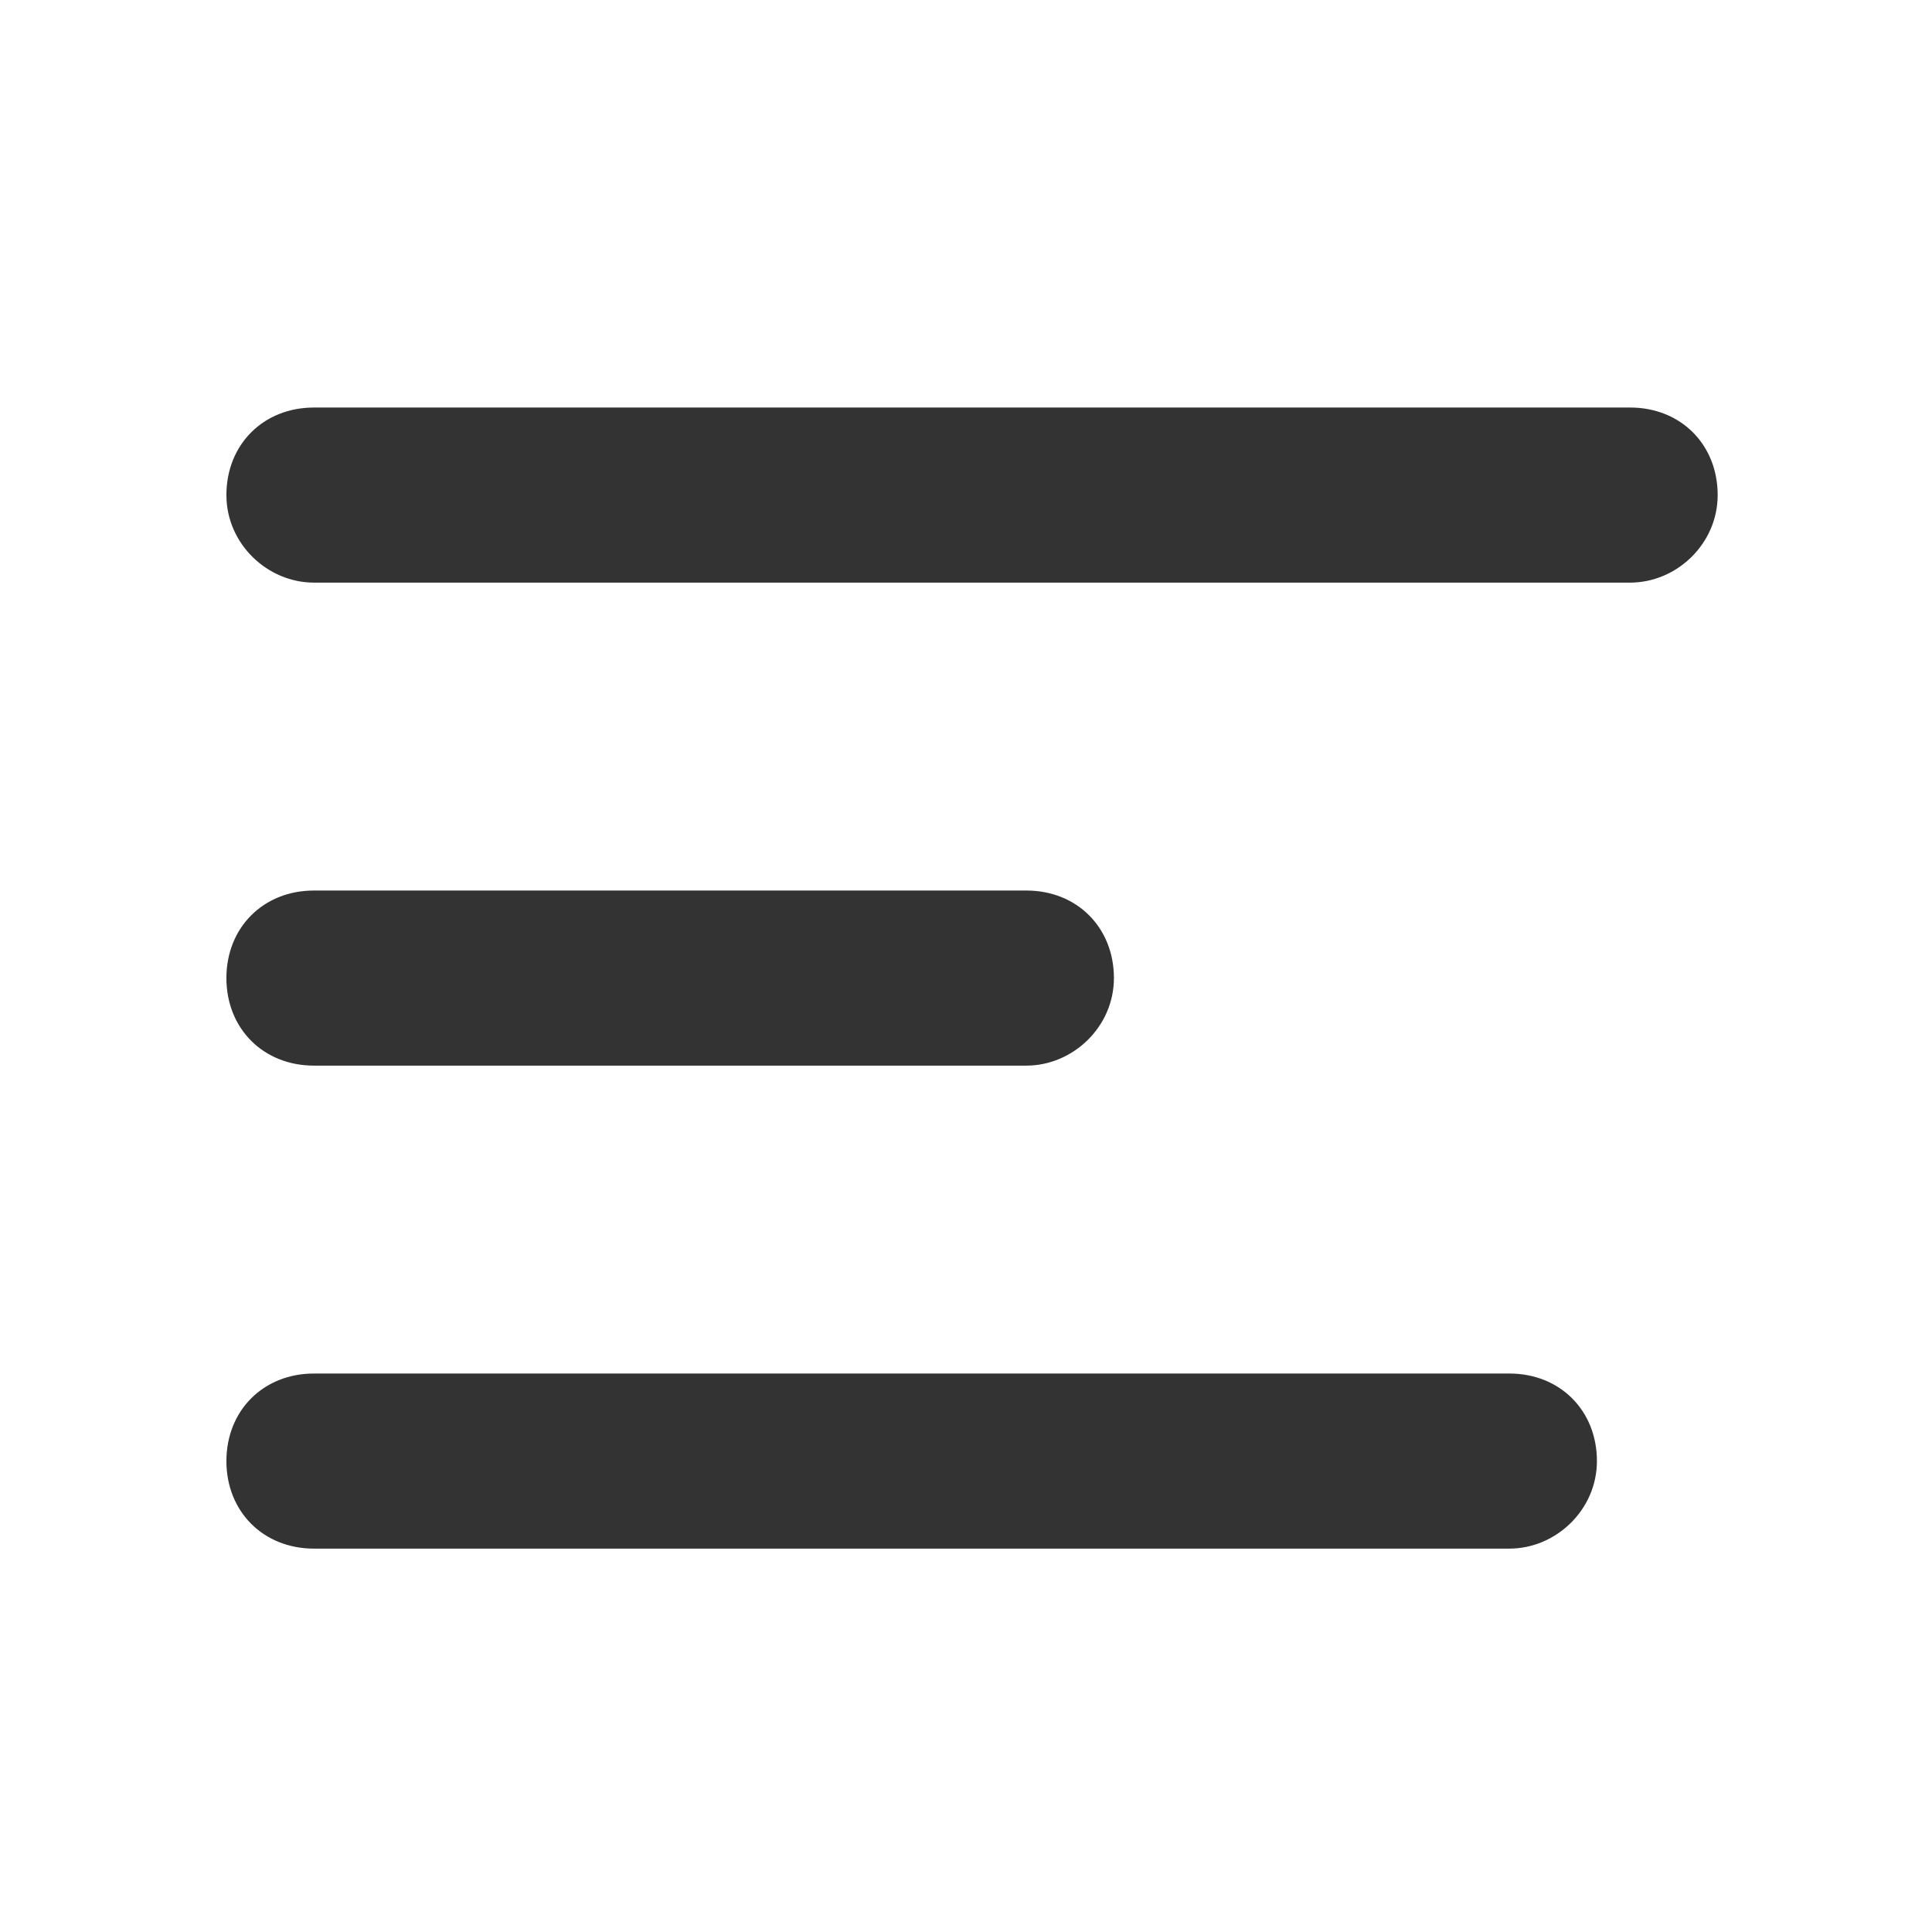
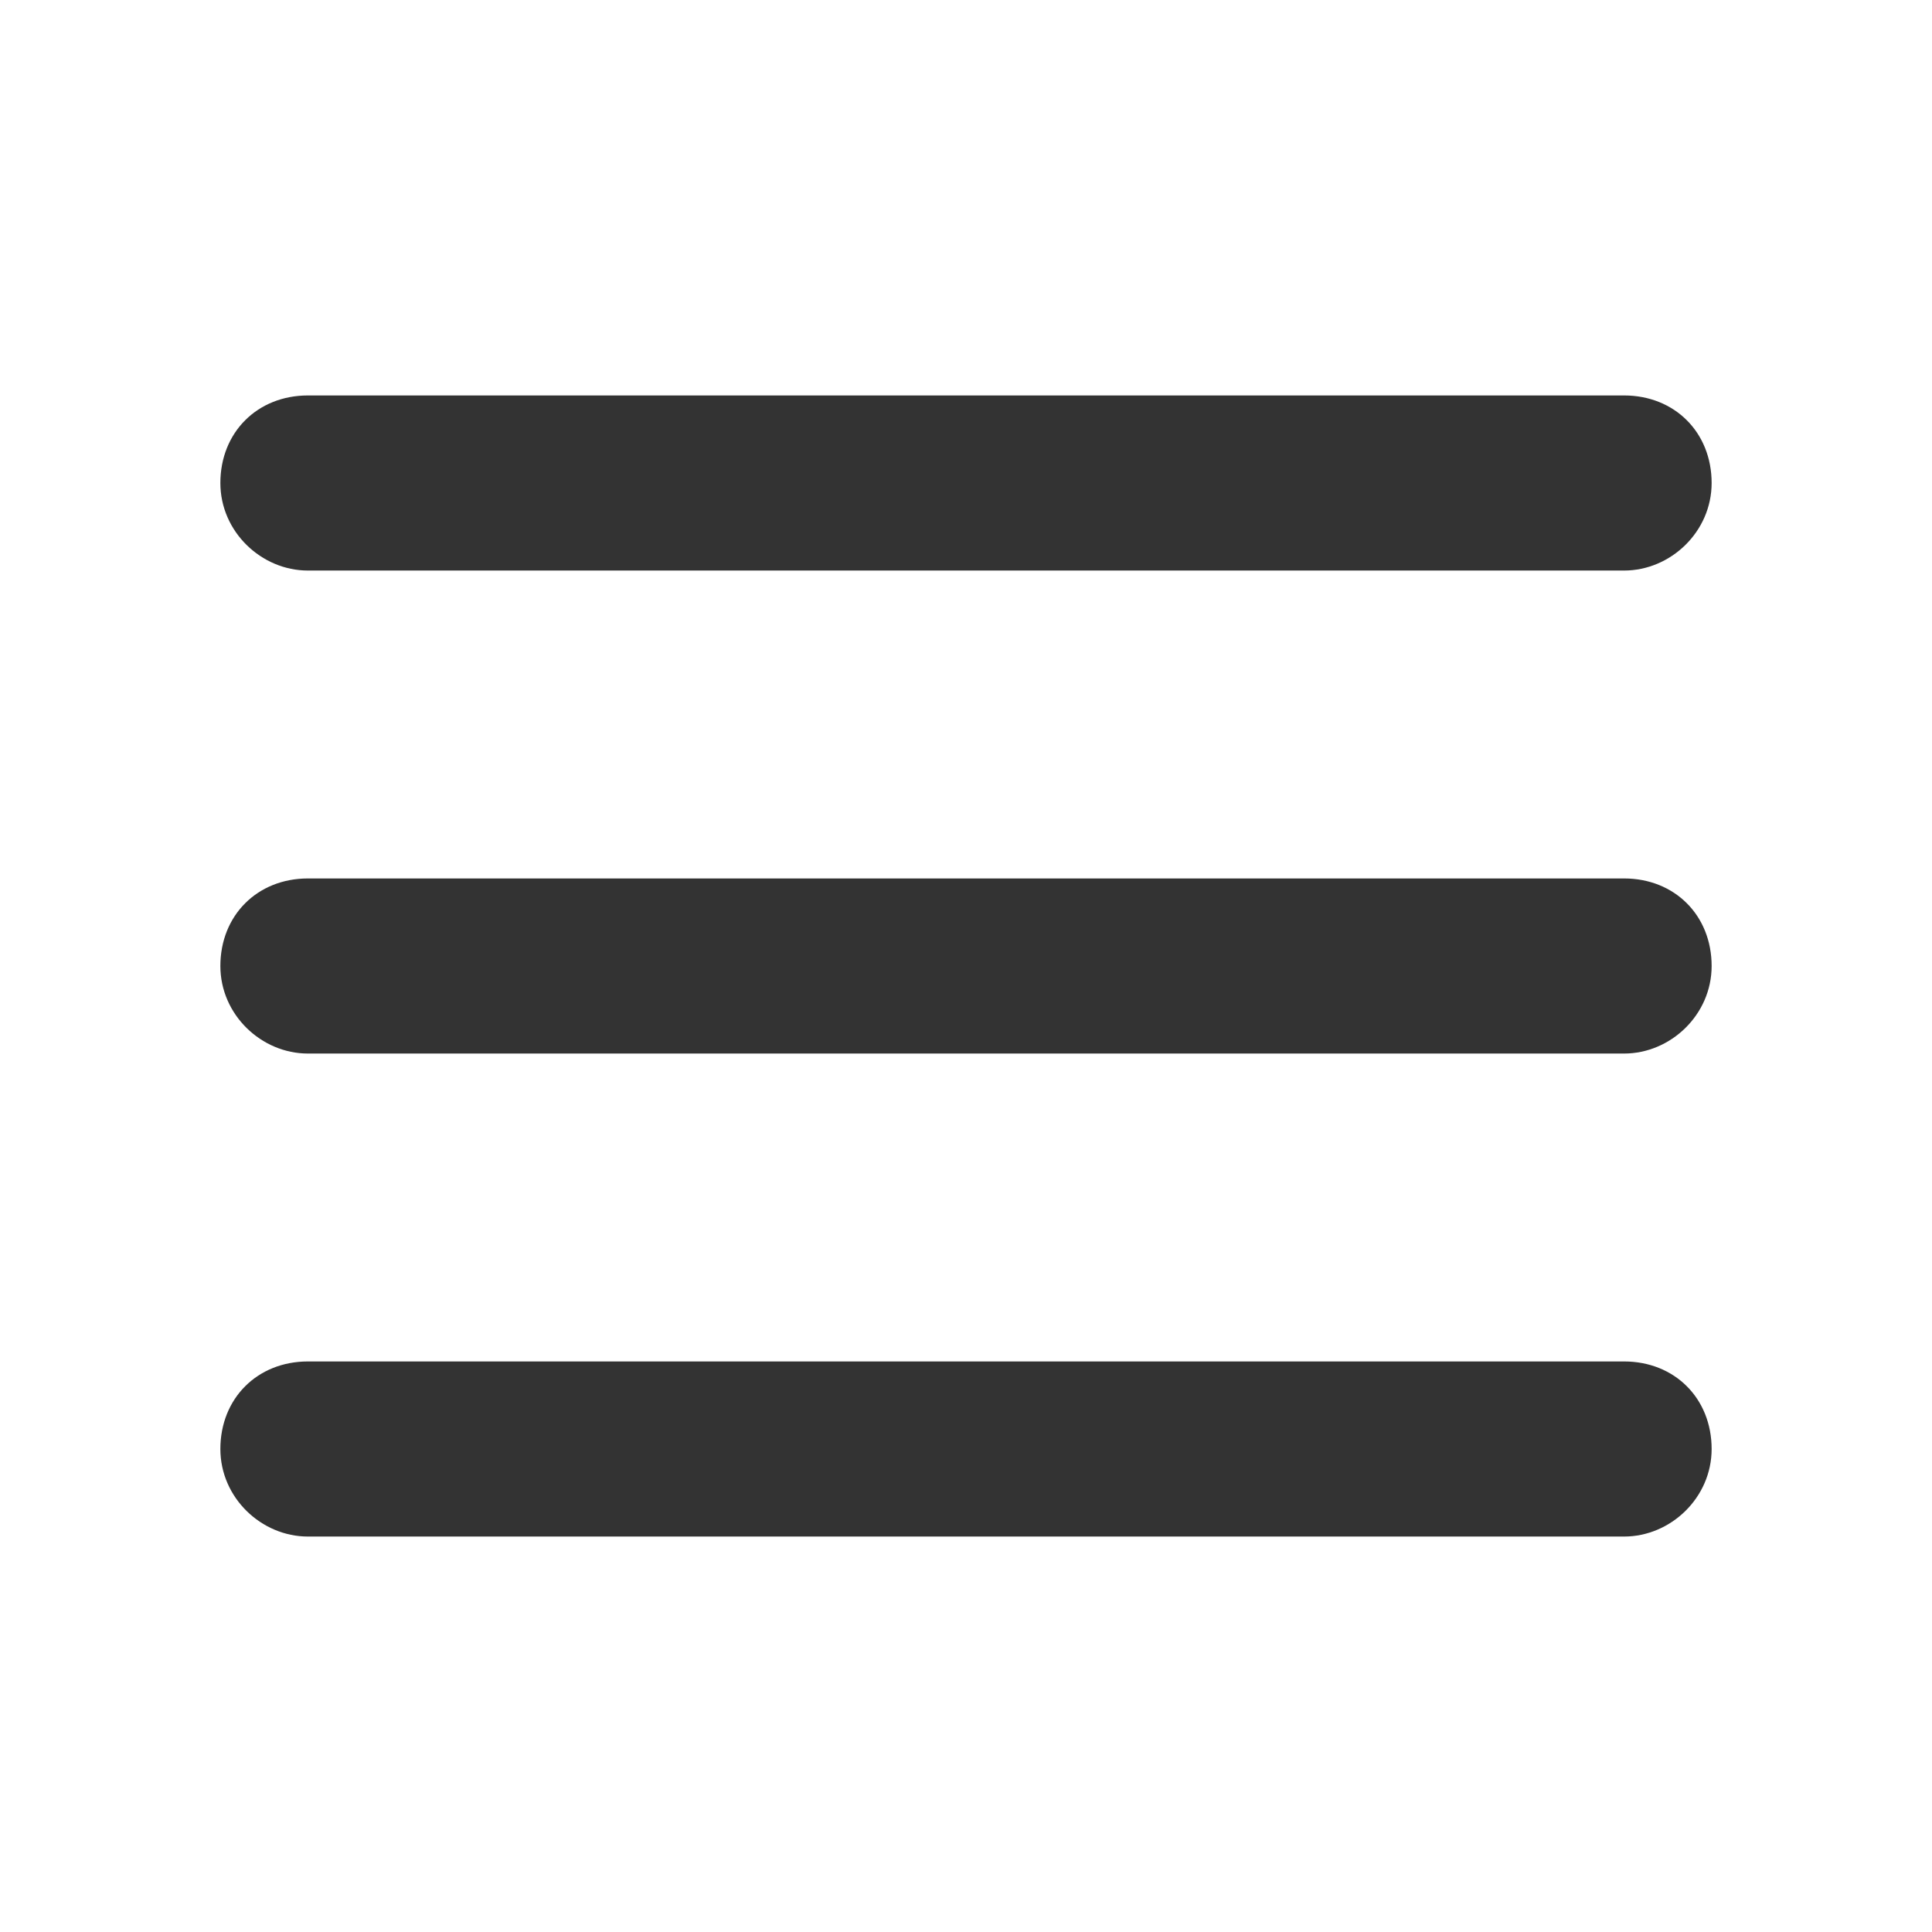
<svg xmlns="http://www.w3.org/2000/svg" width="32px" height="32px" viewBox="0 0 32 32" version="1.1">
  <g id="🧠-Symbols" stroke="none" stroke-width="1" fill="none" fill-rule="evenodd">
-     <g id="menu-hamburger" fill="#333333">
+     <g id="menu-hamburger-alt" fill="#333333">
      <rect id="boundbox" opacity="0" x="0" y="0" width="32" height="32" />
-       <g transform="translate(3.75, 6.75)" fill-rule="nonzero" id="Path">
-         <path d="M21.25,16 L1.45,16 C0.612,16 0,16.612 0,17.45 C0,18.288 0.612,18.9 1.45,18.9 L21.25,18.9 C22.02,18.9 22.7,18.258 22.7,17.45 C22.7,16.612 22.088,16 21.25,16 Z" />
-         <path d="M13.25,8 L1.45,8 C0.612,8 0,8.612 0,9.45 C0,10.288 0.612,10.9 1.45,10.9 L13.25,10.9 C14.02,10.9 14.7,10.258 14.7,9.45 C14.7,8.612 14.088,8 13.25,8 Z" />
-         <path d="M23.25,0 L1.45,0 C0.612,0 0,0.612 0,1.45 C0,2.258 0.68,2.9 1.45,2.9 L23.25,2.9 C24.02,2.9 24.7,2.258 24.7,1.45 C24.7,0.612 24.088,0 23.25,0 Z" />
+       <g id="menu-hamburger" transform="translate(3.9, 6.8)" fill-rule="nonzero">
+         <path d="M23,-0.25 L1.2,-0.25 C0.362,-0.25 -0.25,0.362 -0.25,1.2 C-0.25,2.008 0.43,2.65 1.2,2.65 L23,2.65 C23.77,2.65 24.45,2.008 24.45,1.2 C24.45,0.362 23.838,-0.25 23,-0.25 Z" id="Path" />
+         <path d="M23,7.75 L1.2,7.75 C0.362,7.75 -0.25,8.362 -0.25,9.2 C-0.25,10.008 0.43,10.65 1.2,10.65 L23,10.65 C23.77,10.65 24.45,10.008 24.45,9.2 C24.45,8.362 23.838,7.75 23,7.75 Z" id="Path" />
+         <path d="M23,15.75 L1.2,15.75 C0.362,15.75 -0.25,16.362 -0.25,17.2 C-0.25,18.008 0.43,18.65 1.2,18.65 L23,18.65 C23.77,18.65 24.45,18.008 24.45,17.2 C24.45,16.362 23.838,15.75 23,15.75 Z" id="Path" />
      </g>
    </g>
  </g>
</svg>
